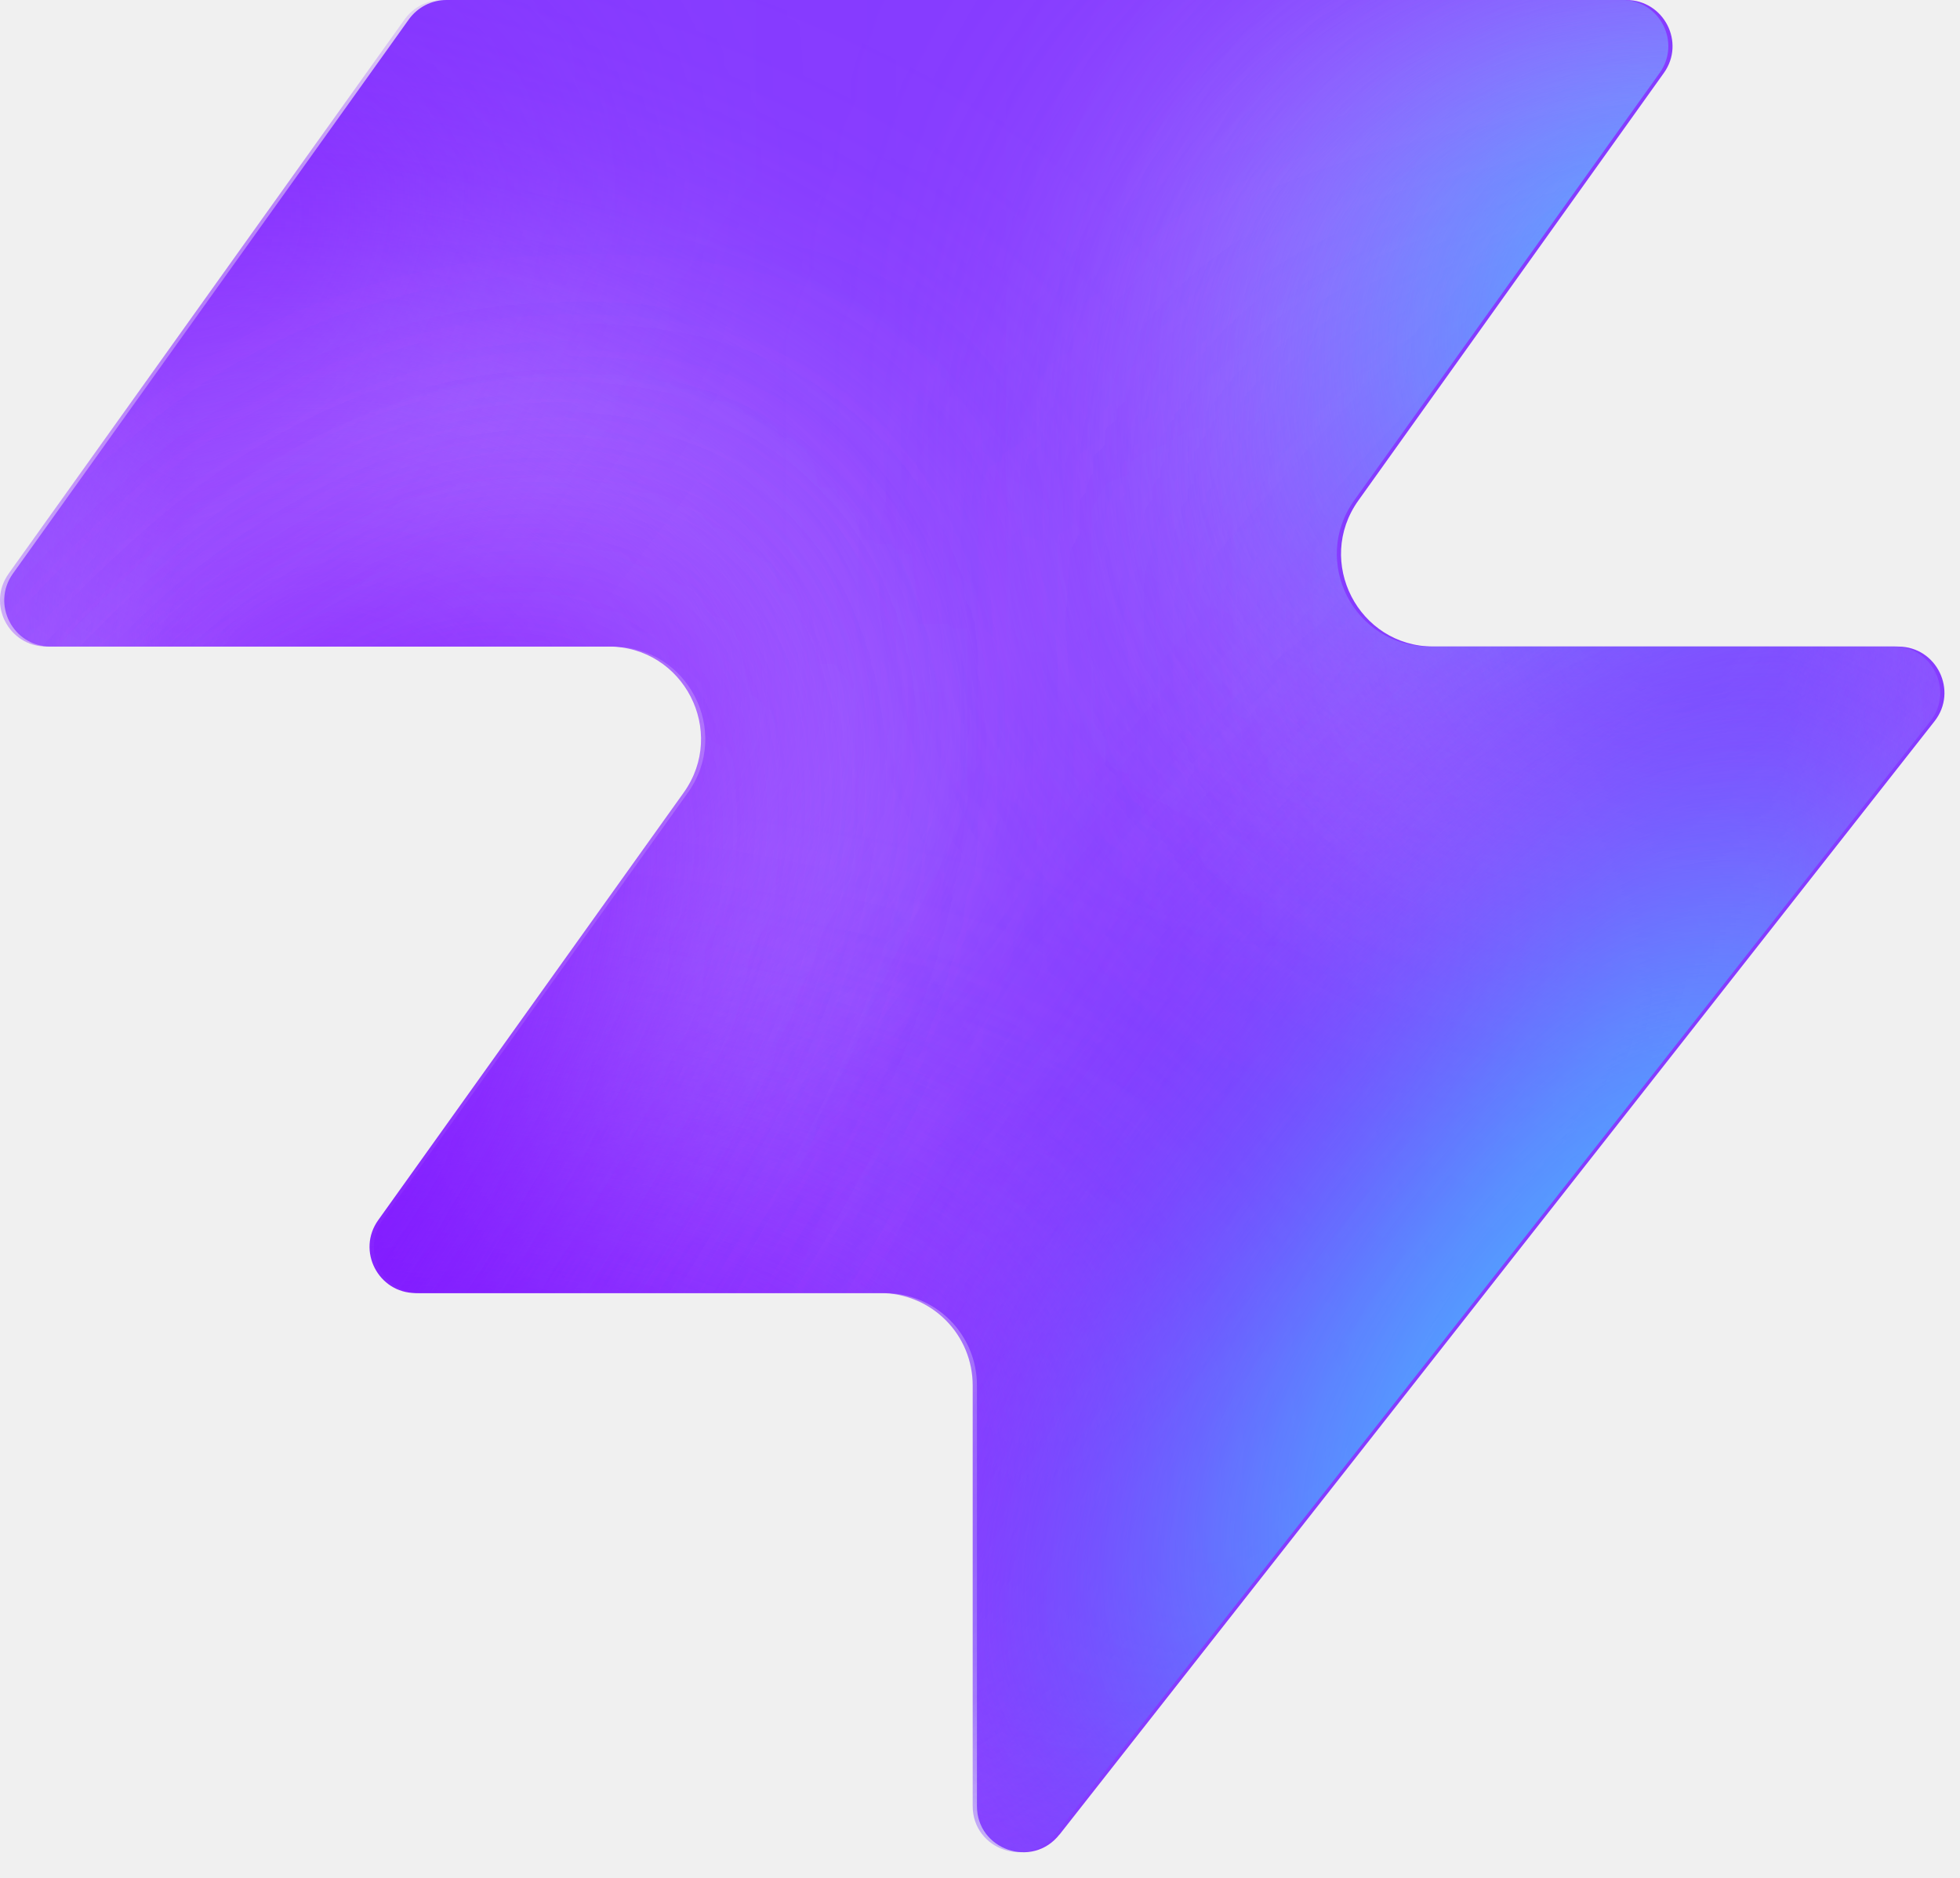
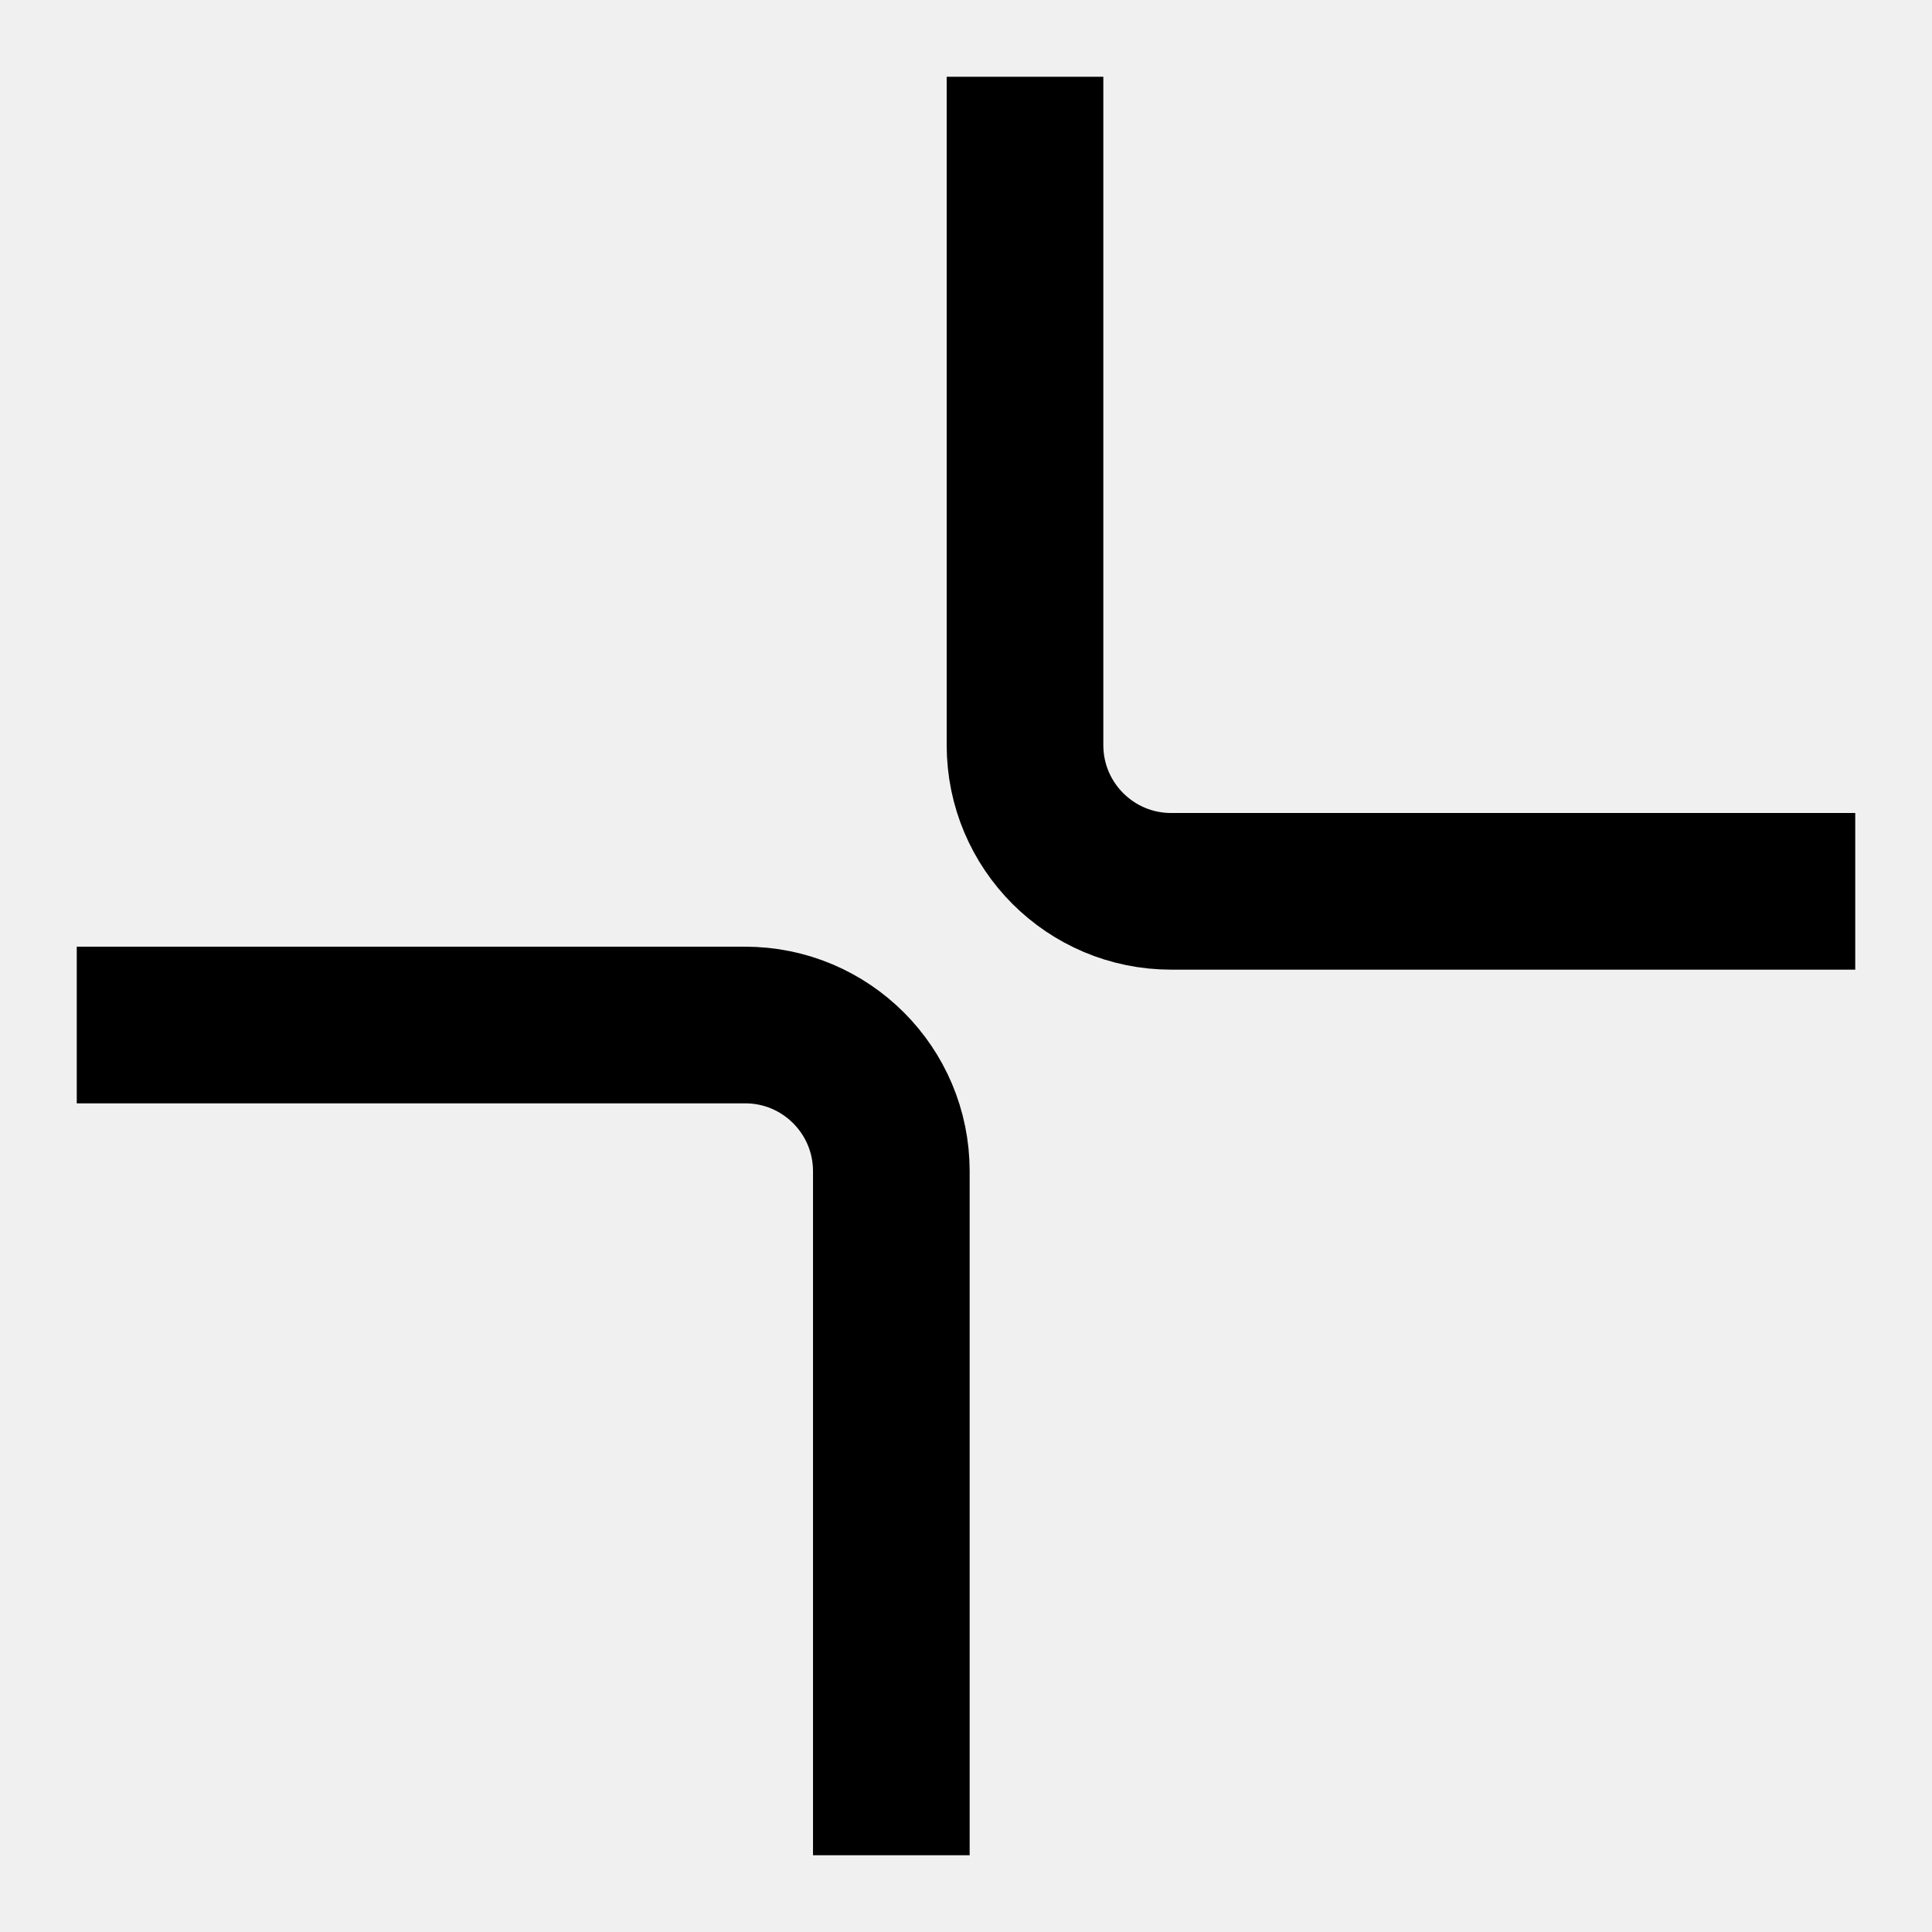
- <svg xmlns="http://www.w3.org/2000/svg" width="48" height="46" fill="none" viewBox="0 0 48 46">
-   <path fill="#863bff" d="M25.946 44.938c-.664.845-2.021.375-2.021-.698V33.937a2.26 2.26 0 0 0-2.262-2.262H10.287c-.92 0-1.456-1.04-.92-1.788l7.48-10.471c1.07-1.497 0-3.578-1.842-3.578H1.237c-.92 0-1.456-1.04-.92-1.788L10.013.474c.214-.297.556-.474.92-.474h28.894c.92 0 1.456 1.04.92 1.788l-7.48 10.471c-1.07 1.498 0 3.579 1.842 3.579h11.377c.943 0 1.473 1.088.89 1.83L25.947 44.94z" style="fill:#863bff;fill:color(display-p3 .525 .23 1);fill-opacity:1" />
-   <mask id="a" width="48" height="46" x="0" y="0" maskUnits="userSpaceOnUse" style="mask-type:alpha">
-     <path fill="#000" d="M25.842 44.938c-.664.844-2.021.375-2.021-.698V33.937a2.26 2.26 0 0 0-2.262-2.262H10.183c-.92 0-1.456-1.04-.92-1.788l7.48-10.471c1.07-1.498 0-3.579-1.842-3.579H1.133c-.92 0-1.456-1.04-.92-1.787L9.91.473c.214-.297.556-.474.92-.474h28.894c.92 0 1.456 1.04.92 1.788l-7.48 10.471c-1.07 1.498 0 3.578 1.842 3.578h11.377c.943 0 1.473 1.088.89 1.832L25.843 44.94z" style="fill:#000;fill-opacity:1" />
-   </mask>
-   <g mask="url(#a)">
-     <g filter="url(#b)">
-       <ellipse cx="5.508" cy="14.704" fill="#ede6ff" rx="5.508" ry="14.704" style="fill:#ede6ff;fill:color(display-p3 .927 .903 1);fill-opacity:1" transform="matrix(.00324 1 1 -.00324 -4.47 31.516)" />
-     </g>
-     <g filter="url(#c)">
-       <ellipse cx="10.399" cy="29.851" fill="#ede6ff" rx="10.399" ry="29.851" style="fill:#ede6ff;fill:color(display-p3 .927 .903 1);fill-opacity:1" transform="matrix(.00324 1 1 -.00324 -39.328 7.883)" />
-     </g>
-     <g filter="url(#d)">
-       <ellipse cx="5.508" cy="30.487" fill="#7e14ff" rx="5.508" ry="30.487" style="fill:#7e14ff;fill:color(display-p3 .492 .077 1);fill-opacity:1" transform="rotate(89.814 -25.913 -14.639)scale(1 -1)" />
-     </g>
-     <g filter="url(#e)">
-       <ellipse cx="5.508" cy="30.599" fill="#7e14ff" rx="5.508" ry="30.599" style="fill:#7e14ff;fill:color(display-p3 .492 .077 1);fill-opacity:1" transform="rotate(89.814 -32.644 -3.334)scale(1 -1)" />
-     </g>
-     <g filter="url(#f)">
-       <ellipse cx="5.508" cy="30.599" fill="#7e14ff" rx="5.508" ry="30.599" style="fill:#7e14ff;fill:color(display-p3 .492 .077 1);fill-opacity:1" transform="matrix(.00324 1 1 -.00324 -34.34 30.47)" />
-     </g>
-     <g filter="url(#g)">
-       <ellipse cx="14.072" cy="22.078" fill="#ede6ff" rx="14.072" ry="22.078" style="fill:#ede6ff;fill:color(display-p3 .927 .903 1);fill-opacity:1" transform="rotate(93.35 24.506 48.493)scale(-1 1)" />
-     </g>
-     <g filter="url(#h)">
-       <ellipse cx="3.47" cy="21.501" fill="#7e14ff" rx="3.47" ry="21.501" style="fill:#7e14ff;fill:color(display-p3 .492 .077 1);fill-opacity:1" transform="rotate(89.009 28.708 47.59)scale(-1 1)" />
-     </g>
-     <g filter="url(#i)">
-       <ellipse cx="3.47" cy="21.501" fill="#7e14ff" rx="3.47" ry="21.501" style="fill:#7e14ff;fill:color(display-p3 .492 .077 1);fill-opacity:1" transform="rotate(89.009 28.708 47.59)scale(-1 1)" />
-     </g>
-     <g filter="url(#j)">
-       <ellipse cx=".387" cy="8.972" fill="#7e14ff" rx="4.407" ry="29.108" style="fill:#7e14ff;fill:color(display-p3 .492 .077 1);fill-opacity:1" transform="rotate(39.51 .387 8.972)" />
-     </g>
-     <g filter="url(#k)">
-       <ellipse cx="47.523" cy="-6.092" fill="#7e14ff" rx="4.407" ry="29.108" style="fill:#7e14ff;fill:color(display-p3 .492 .077 1);fill-opacity:1" transform="rotate(37.892 47.523 -6.092)" />
-     </g>
-     <g filter="url(#l)">
-       <ellipse cx="41.412" cy="6.333" fill="#47bfff" rx="5.971" ry="9.665" style="fill:#47bfff;fill:color(display-p3 .28 .748 1);fill-opacity:1" transform="rotate(37.892 41.412 6.333)" />
-     </g>
-     <g filter="url(#m)">
-       <ellipse cx="-1.879" cy="38.332" fill="#7e14ff" rx="4.407" ry="29.108" style="fill:#7e14ff;fill:color(display-p3 .492 .077 1);fill-opacity:1" transform="rotate(37.892 -1.88 38.332)" />
-     </g>
-     <g filter="url(#n)">
-       <ellipse cx="-1.879" cy="38.332" fill="#7e14ff" rx="4.407" ry="29.108" style="fill:#7e14ff;fill:color(display-p3 .492 .077 1);fill-opacity:1" transform="rotate(37.892 -1.88 38.332)" />
-     </g>
-     <g filter="url(#o)">
-       <ellipse cx="35.651" cy="29.907" fill="#7e14ff" rx="4.407" ry="29.108" style="fill:#7e14ff;fill:color(display-p3 .492 .077 1);fill-opacity:1" transform="rotate(37.892 35.651 29.907)" />
-     </g>
-     <g filter="url(#p)">
-       <ellipse cx="38.418" cy="32.4" fill="#47bfff" rx="5.971" ry="15.297" style="fill:#47bfff;fill:color(display-p3 .28 .748 1);fill-opacity:1" transform="rotate(37.892 38.418 32.4)" />
-     </g>
+ <svg xmlns="http://www.w3.org/2000/svg" viewBox="-6 -6 185 185" width="32" height="32">
+   <style>g{stroke:#000}@media (prefers-color-scheme:dark){g{stroke:#fff}}</style>
+   <g fill="none" stroke-width="15" stroke-linejoin="round">
+     <path d="M89.5 4V68A14 14 0 0 0 103.5 82H169" transform="translate(2.65 -2.65)" />
+     <path d="M82 169V103.5A14 14 0 0 0 68 89.5H4" transform="translate(-2.65 2.65)" />
  </g>
-   <defs>
-     <filter id="b" width="60.045" height="41.654" x="-19.77" y="16.149" color-interpolation-filters="sRGB" filterUnits="userSpaceOnUse">
-       <feFlood flood-opacity="0" result="BackgroundImageFix" />
-       <feBlend in="SourceGraphic" in2="BackgroundImageFix" result="shape" />
-       <feGaussianBlur result="effect1_foregroundBlur_2002_17158" stdDeviation="7.659" />
-     </filter>
-     <filter id="c" width="90.34" height="51.437" x="-54.613" y="-7.533" color-interpolation-filters="sRGB" filterUnits="userSpaceOnUse">
-       <feFlood flood-opacity="0" result="BackgroundImageFix" />
-       <feBlend in="SourceGraphic" in2="BackgroundImageFix" result="shape" />
-       <feGaussianBlur result="effect1_foregroundBlur_2002_17158" stdDeviation="7.659" />
-     </filter>
-     <filter id="d" width="79.355" height="29.4" x="-49.64" y="2.03" color-interpolation-filters="sRGB" filterUnits="userSpaceOnUse">
-       <feFlood flood-opacity="0" result="BackgroundImageFix" />
-       <feBlend in="SourceGraphic" in2="BackgroundImageFix" result="shape" />
-       <feGaussianBlur result="effect1_foregroundBlur_2002_17158" stdDeviation="4.596" />
-     </filter>
-     <filter id="e" width="79.579" height="29.4" x="-45.045" y="20.029" color-interpolation-filters="sRGB" filterUnits="userSpaceOnUse">
-       <feFlood flood-opacity="0" result="BackgroundImageFix" />
-       <feBlend in="SourceGraphic" in2="BackgroundImageFix" result="shape" />
-       <feGaussianBlur result="effect1_foregroundBlur_2002_17158" stdDeviation="4.596" />
-     </filter>
-     <filter id="f" width="79.579" height="29.4" x="-43.513" y="21.178" color-interpolation-filters="sRGB" filterUnits="userSpaceOnUse">
-       <feFlood flood-opacity="0" result="BackgroundImageFix" />
-       <feBlend in="SourceGraphic" in2="BackgroundImageFix" result="shape" />
-       <feGaussianBlur result="effect1_foregroundBlur_2002_17158" stdDeviation="4.596" />
-     </filter>
-     <filter id="g" width="74.749" height="58.852" x="15.756" y="-17.901" color-interpolation-filters="sRGB" filterUnits="userSpaceOnUse">
-       <feFlood flood-opacity="0" result="BackgroundImageFix" />
-       <feBlend in="SourceGraphic" in2="BackgroundImageFix" result="shape" />
-       <feGaussianBlur result="effect1_foregroundBlur_2002_17158" stdDeviation="7.659" />
-     </filter>
-     <filter id="h" width="61.377" height="25.362" x="23.548" y="2.284" color-interpolation-filters="sRGB" filterUnits="userSpaceOnUse">
-       <feFlood flood-opacity="0" result="BackgroundImageFix" />
-       <feBlend in="SourceGraphic" in2="BackgroundImageFix" result="shape" />
-       <feGaussianBlur result="effect1_foregroundBlur_2002_17158" stdDeviation="4.596" />
-     </filter>
-     <filter id="i" width="61.377" height="25.362" x="23.548" y="2.284" color-interpolation-filters="sRGB" filterUnits="userSpaceOnUse">
-       <feFlood flood-opacity="0" result="BackgroundImageFix" />
-       <feBlend in="SourceGraphic" in2="BackgroundImageFix" result="shape" />
-       <feGaussianBlur result="effect1_foregroundBlur_2002_17158" stdDeviation="4.596" />
-     </filter>
-     <filter id="j" width="56.045" height="63.649" x="-27.636" y="-22.853" color-interpolation-filters="sRGB" filterUnits="userSpaceOnUse">
-       <feFlood flood-opacity="0" result="BackgroundImageFix" />
-       <feBlend in="SourceGraphic" in2="BackgroundImageFix" result="shape" />
-       <feGaussianBlur result="effect1_foregroundBlur_2002_17158" stdDeviation="4.596" />
-     </filter>
-     <filter id="k" width="54.814" height="64.646" x="20.116" y="-38.415" color-interpolation-filters="sRGB" filterUnits="userSpaceOnUse">
-       <feFlood flood-opacity="0" result="BackgroundImageFix" />
-       <feBlend in="SourceGraphic" in2="BackgroundImageFix" result="shape" />
-       <feGaussianBlur result="effect1_foregroundBlur_2002_17158" stdDeviation="4.596" />
-     </filter>
-     <filter id="l" width="33.541" height="35.313" x="24.641" y="-11.323" color-interpolation-filters="sRGB" filterUnits="userSpaceOnUse">
-       <feFlood flood-opacity="0" result="BackgroundImageFix" />
-       <feBlend in="SourceGraphic" in2="BackgroundImageFix" result="shape" />
-       <feGaussianBlur result="effect1_foregroundBlur_2002_17158" stdDeviation="4.596" />
-     </filter>
-     <filter id="m" width="54.814" height="64.646" x="-29.286" y="6.009" color-interpolation-filters="sRGB" filterUnits="userSpaceOnUse">
-       <feFlood flood-opacity="0" result="BackgroundImageFix" />
-       <feBlend in="SourceGraphic" in2="BackgroundImageFix" result="shape" />
-       <feGaussianBlur result="effect1_foregroundBlur_2002_17158" stdDeviation="4.596" />
-     </filter>
-     <filter id="n" width="54.814" height="64.646" x="-29.286" y="6.009" color-interpolation-filters="sRGB" filterUnits="userSpaceOnUse">
-       <feFlood flood-opacity="0" result="BackgroundImageFix" />
-       <feBlend in="SourceGraphic" in2="BackgroundImageFix" result="shape" />
-       <feGaussianBlur result="effect1_foregroundBlur_2002_17158" stdDeviation="4.596" />
-     </filter>
-     <filter id="o" width="54.814" height="64.646" x="8.244" y="-2.416" color-interpolation-filters="sRGB" filterUnits="userSpaceOnUse">
-       <feFlood flood-opacity="0" result="BackgroundImageFix" />
-       <feBlend in="SourceGraphic" in2="BackgroundImageFix" result="shape" />
-       <feGaussianBlur result="effect1_foregroundBlur_2002_17158" stdDeviation="4.596" />
-     </filter>
-     <filter id="p" width="39.409" height="43.623" x="18.713" y="10.588" color-interpolation-filters="sRGB" filterUnits="userSpaceOnUse">
-       <feFlood flood-opacity="0" result="BackgroundImageFix" />
-       <feBlend in="SourceGraphic" in2="BackgroundImageFix" result="shape" />
-       <feGaussianBlur result="effect1_foregroundBlur_2002_17158" stdDeviation="4.596" />
-     </filter>
-   </defs>
</svg>
